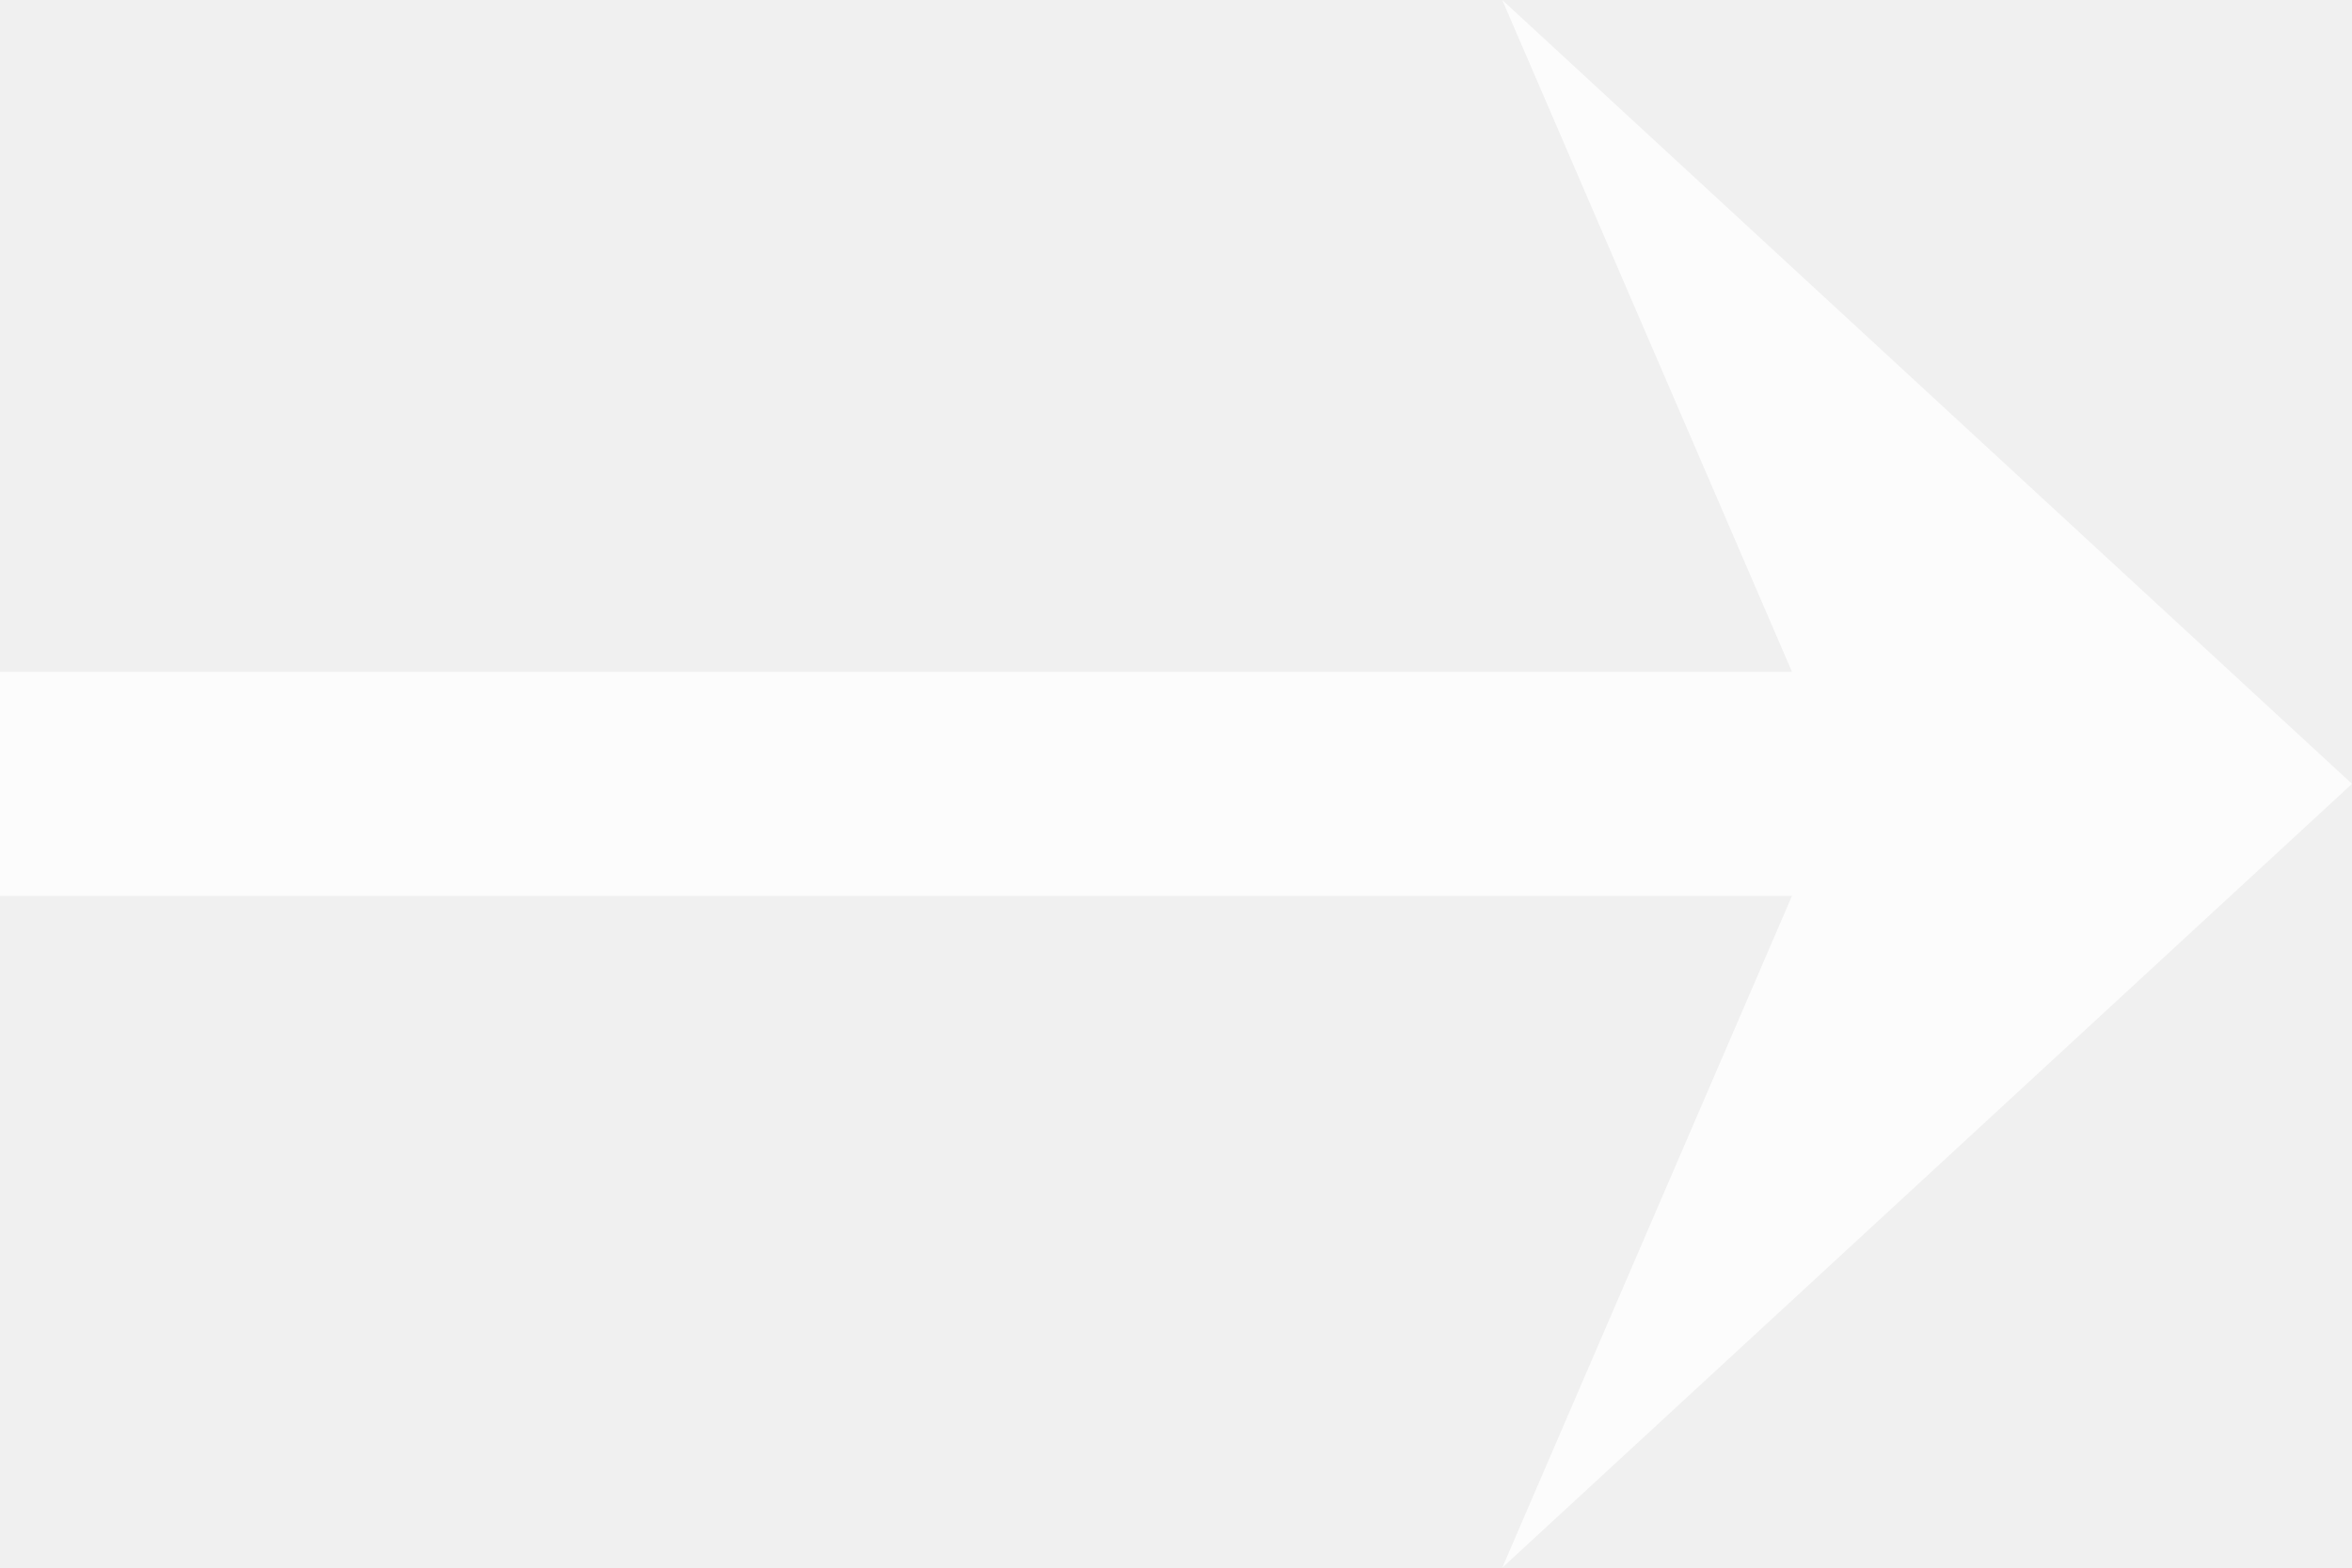
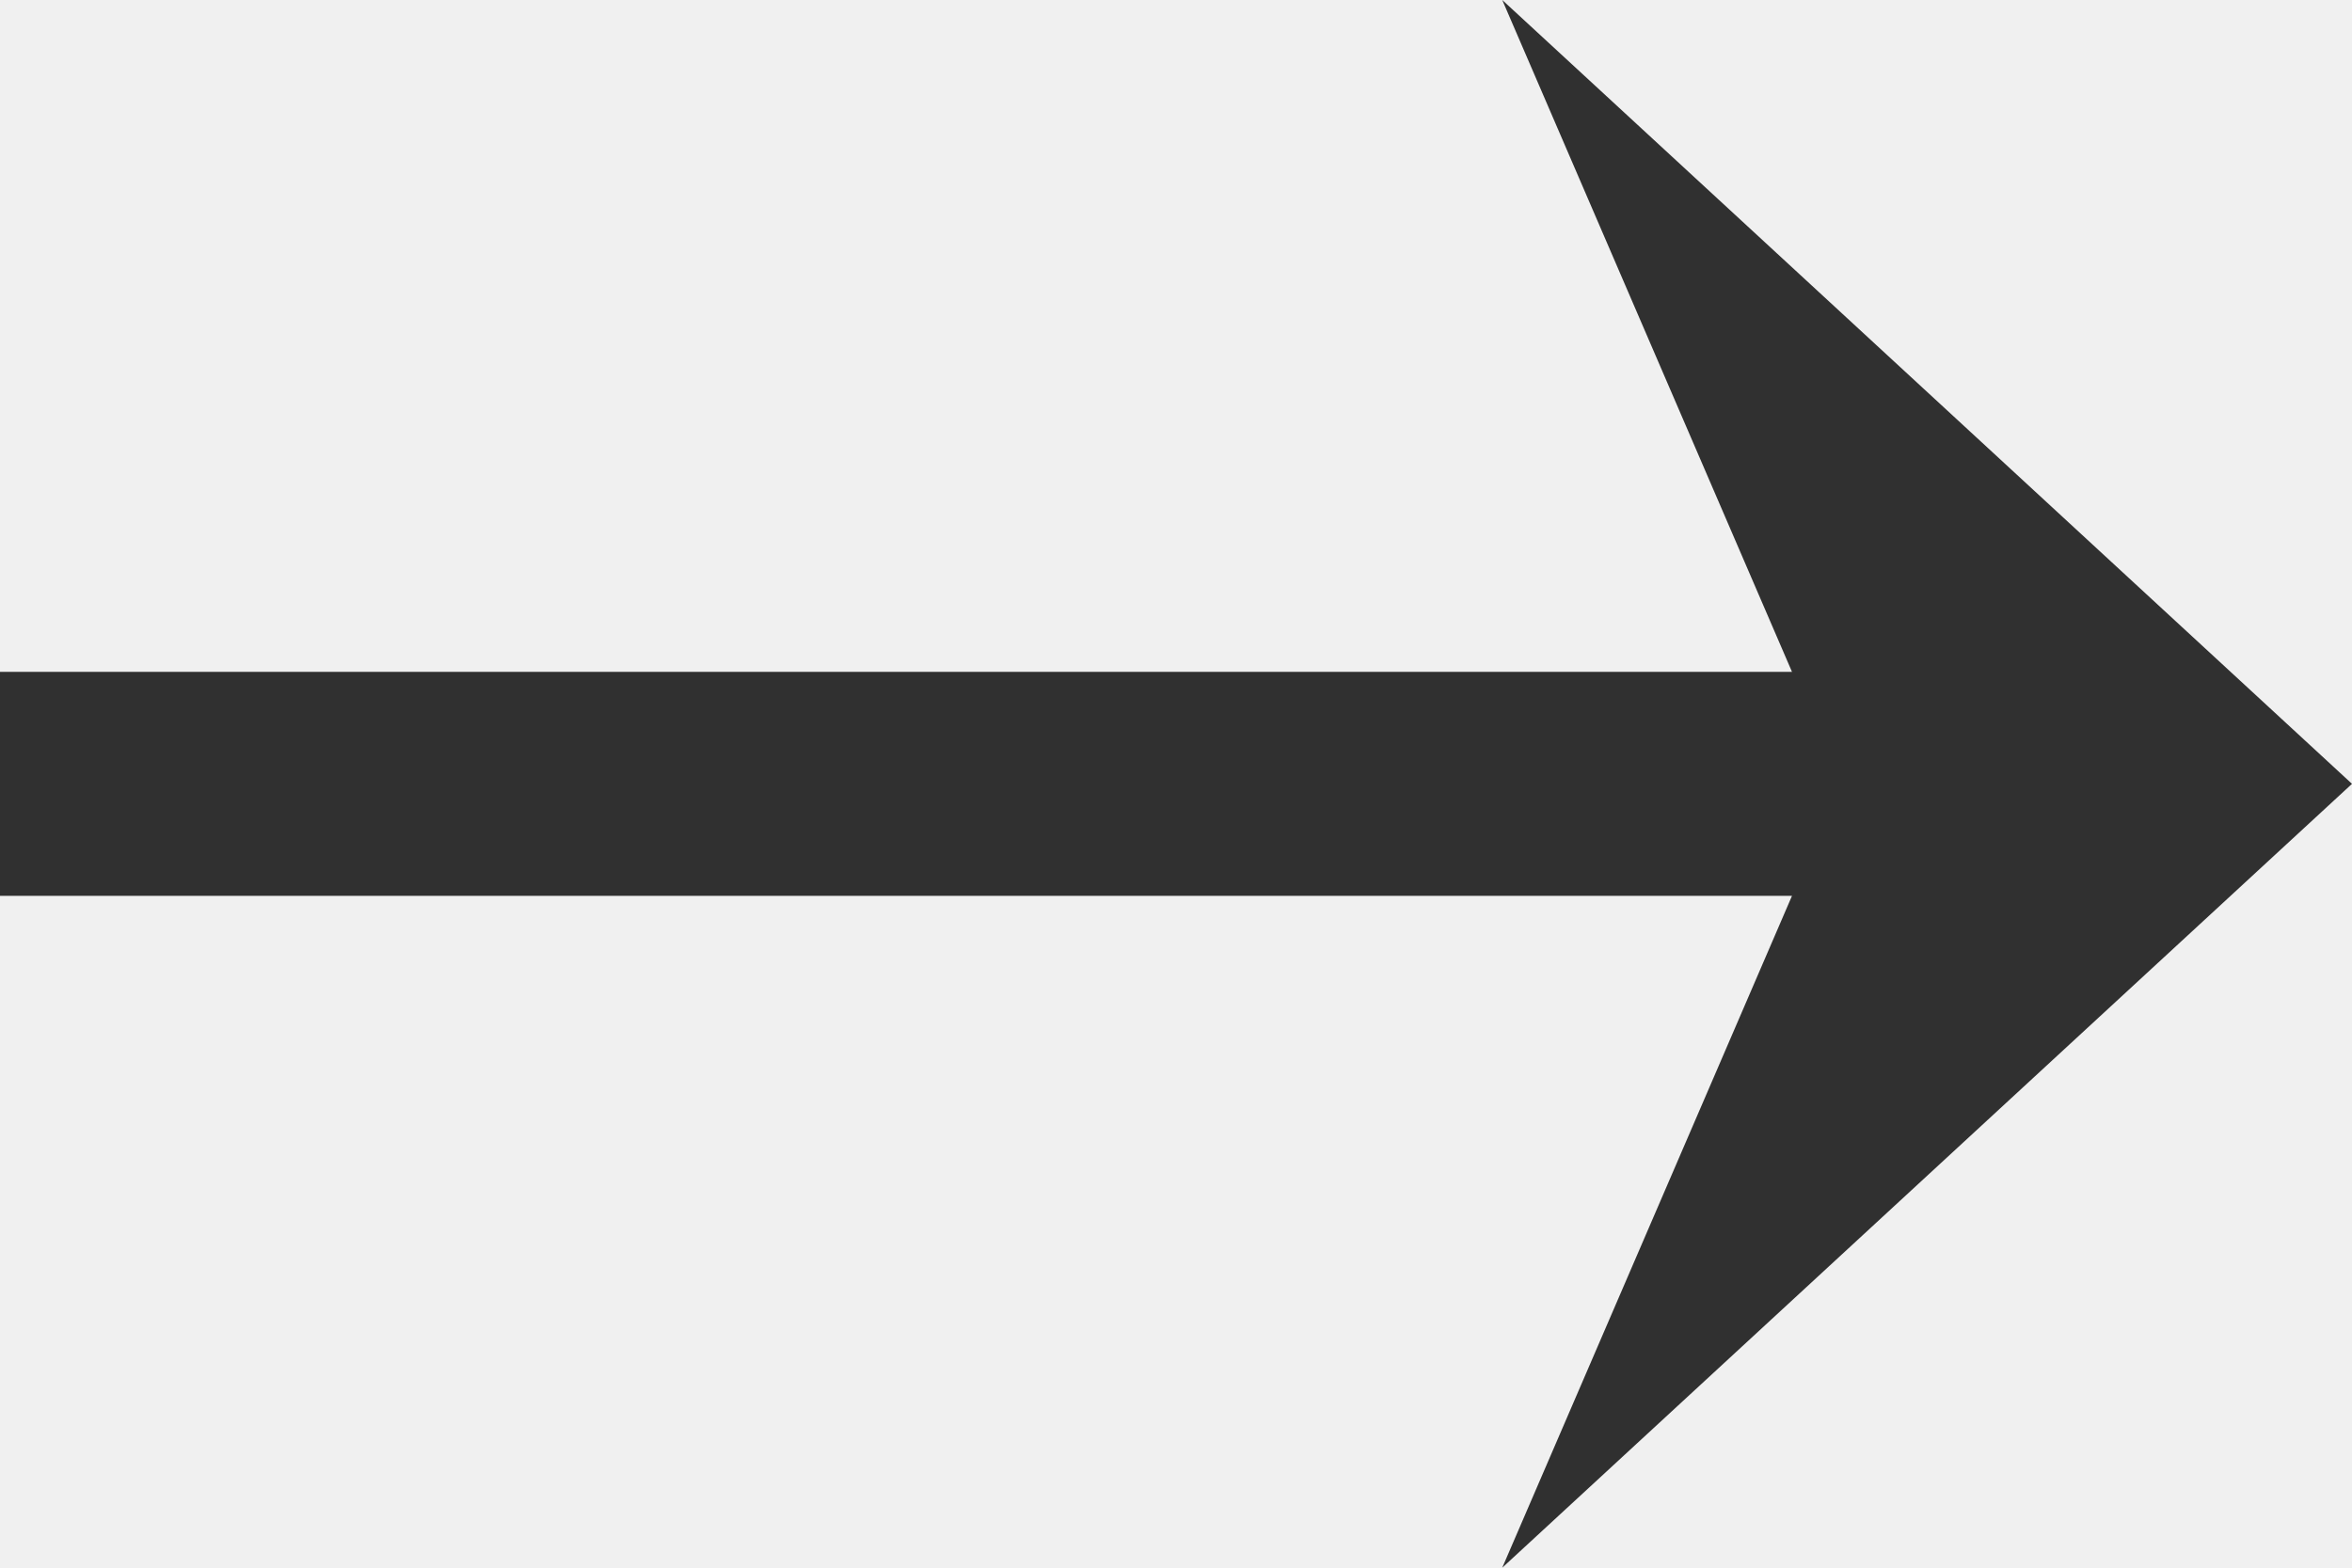
<svg xmlns="http://www.w3.org/2000/svg" width="21" height="14" viewBox="0 0 21 14">
  <g>
    <g opacity=".8">
-       <path fill="#fff" d="M0 8h16l-2.587 6L21 7l-7.587-7L16 6H0z" />
+       <path fill="#000" d="M0 8h16l-2.587 6L21 7l-7.587-7L16 6H0z" />
    </g>
  </g>
</svg>
